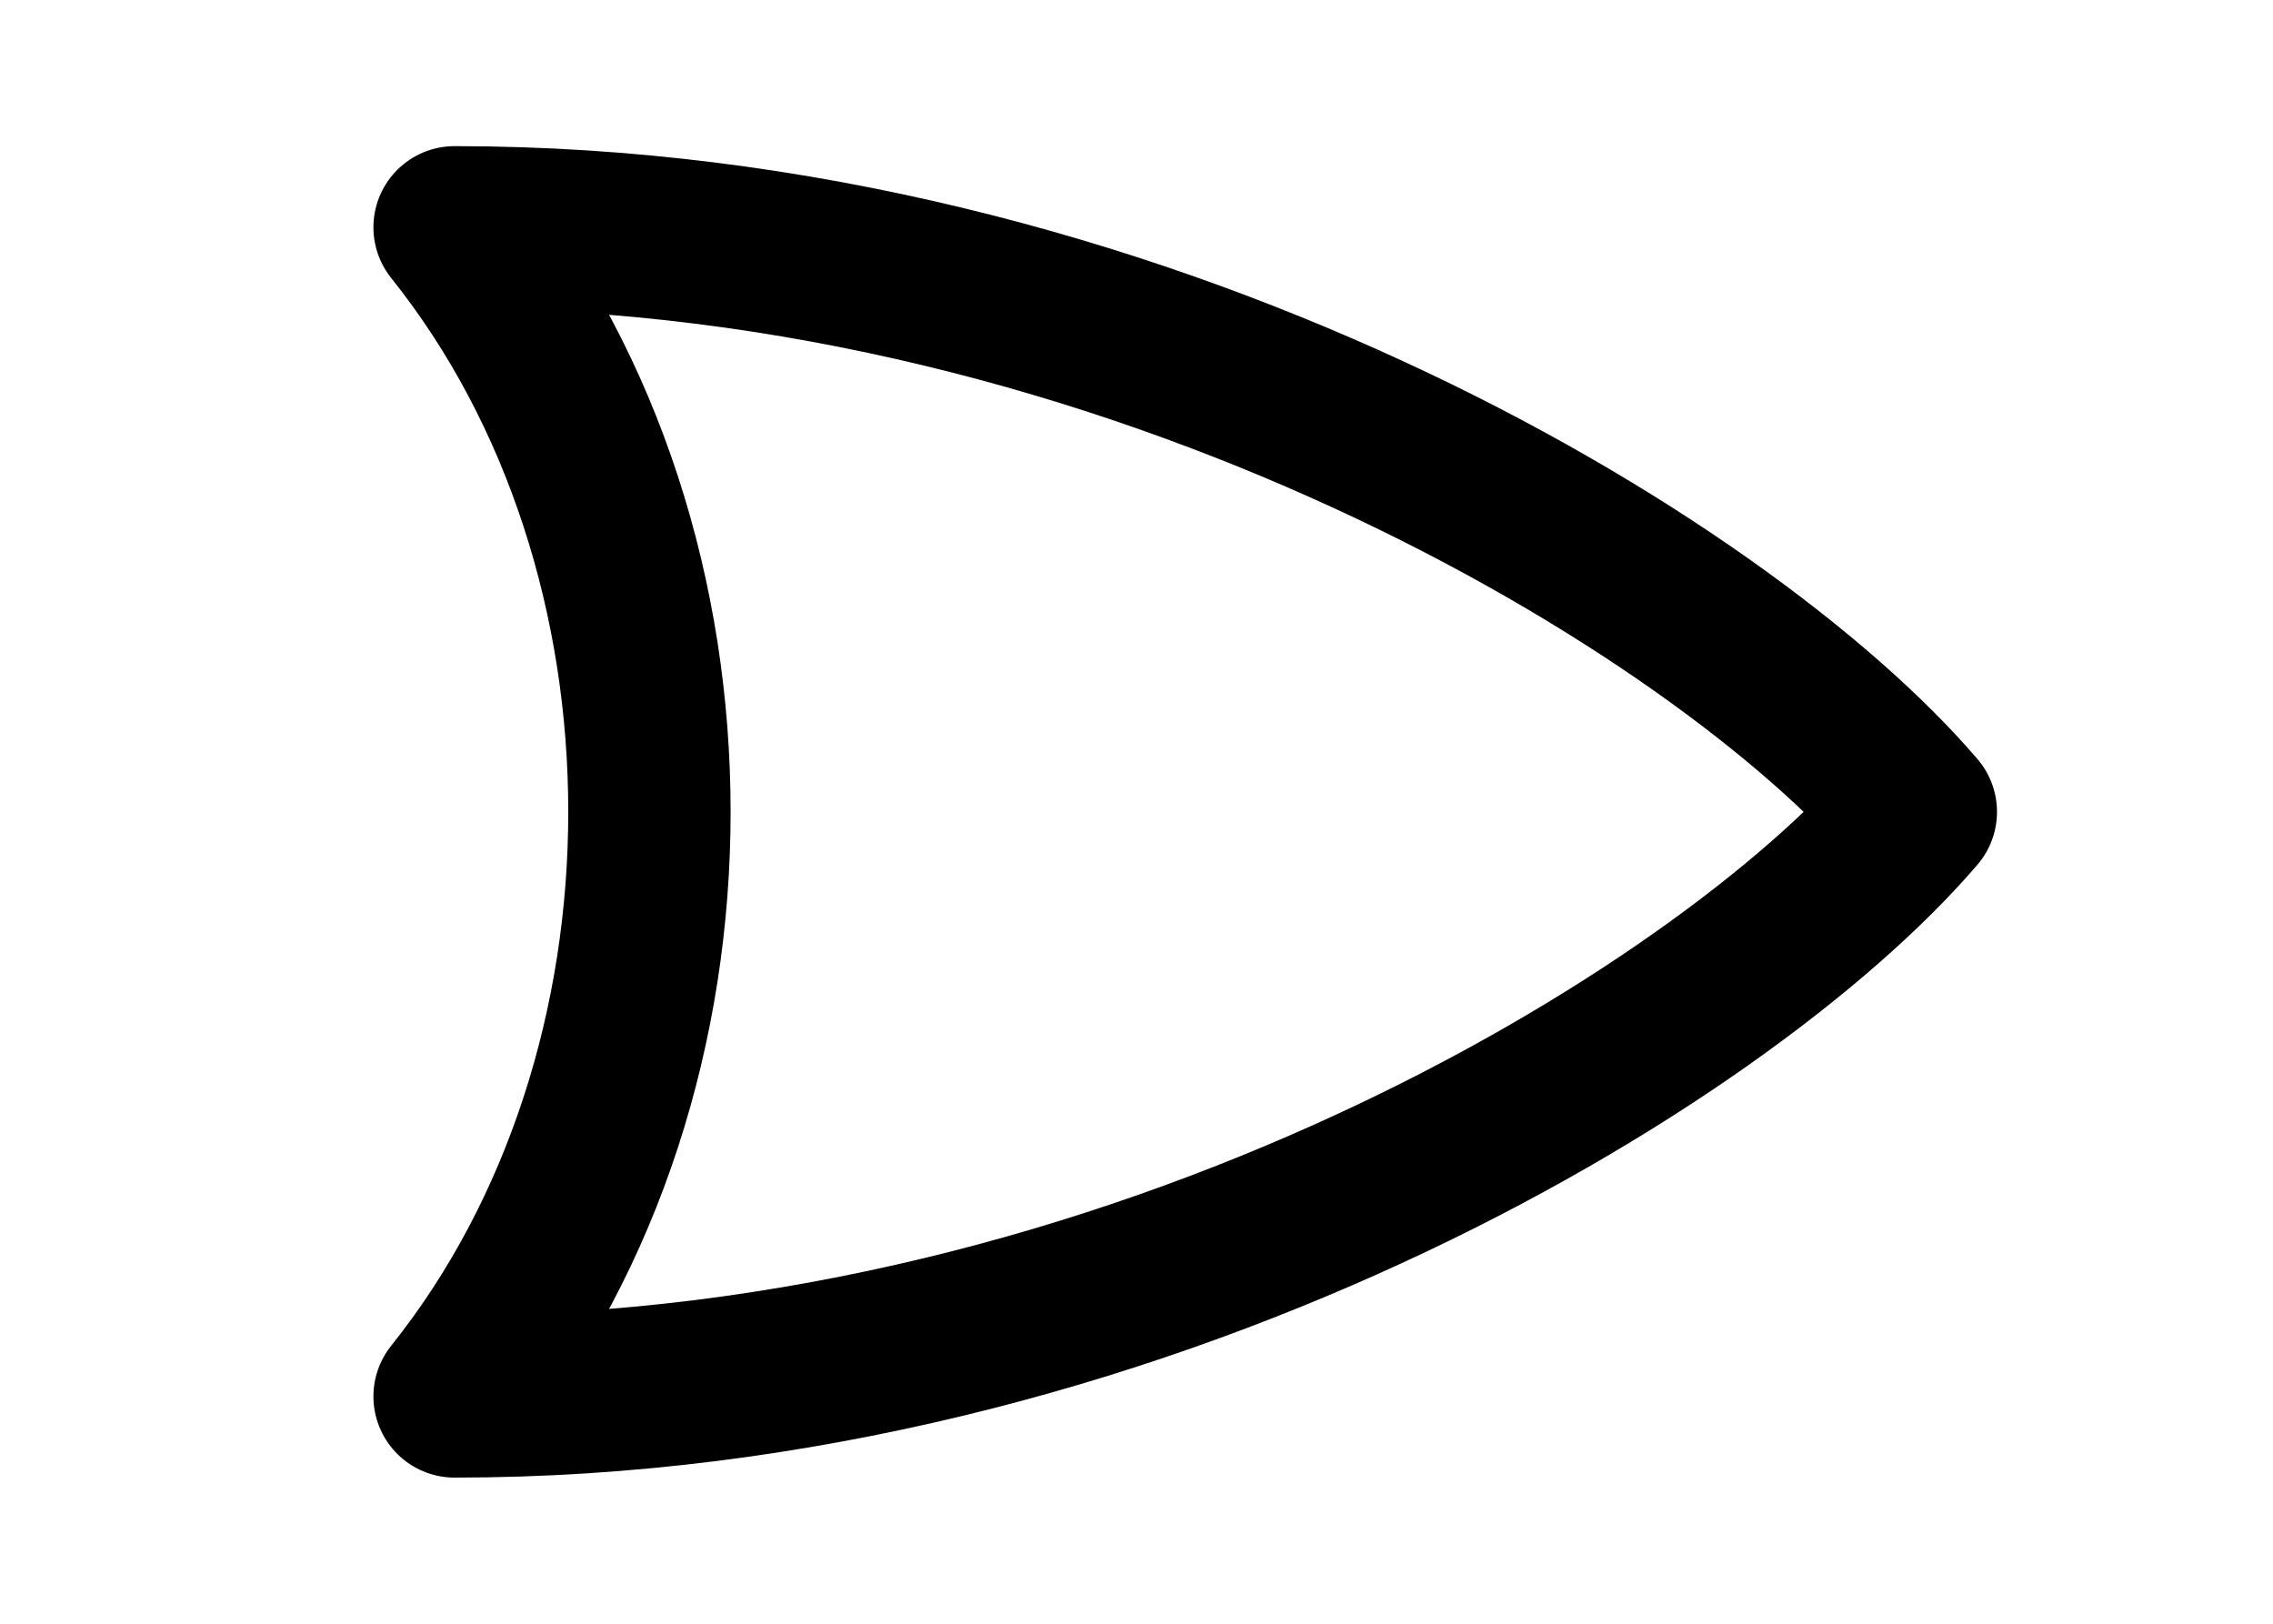
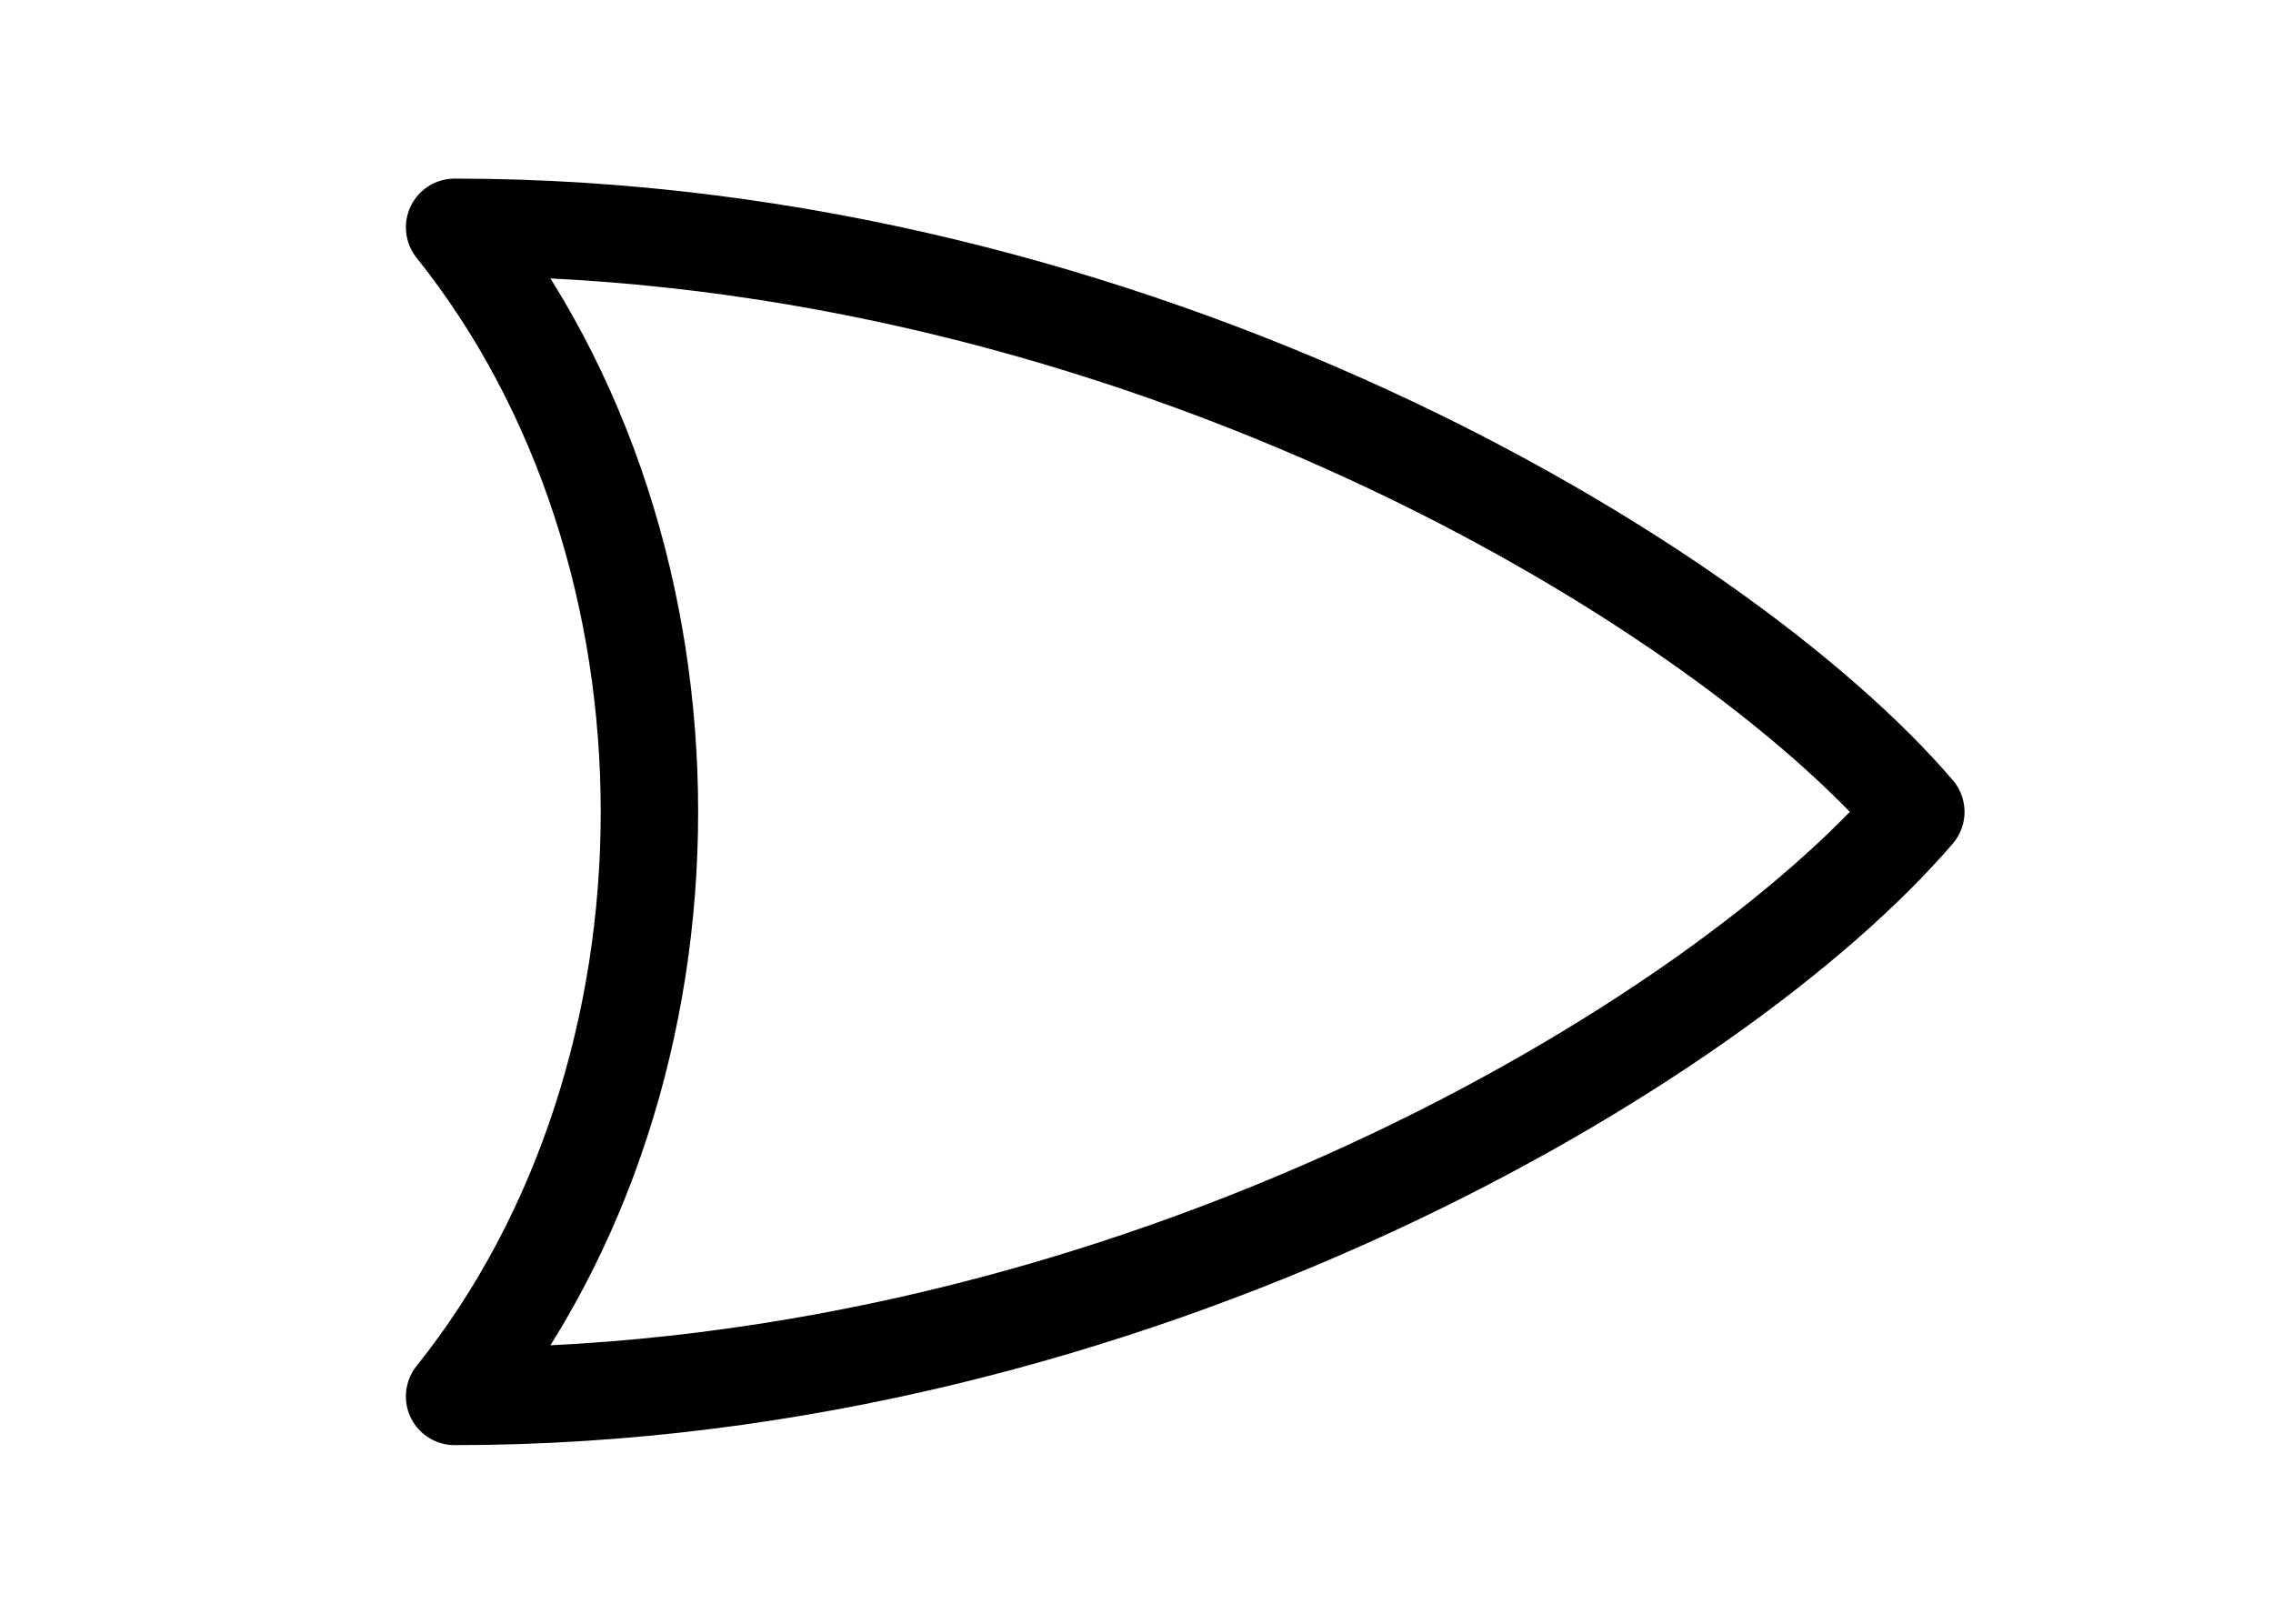
<svg xmlns="http://www.w3.org/2000/svg" viewBox="0 0 140 100">
-   <path d="M28 14             C 70 14, 106 36, 118 50            C 106 64, 70 86, 28 86            C 44 66, 44 34, 28 14 Z" fill="#ffffffff" stroke="#000000" stroke-width="10" stroke-linejoin="round" />
+   <path d="M28 14             C 70 14, 106 36, 118 50            C 106 64, 70 86, 28 86            C 44 66, 44 34, 28 14 Z" fill="#ffffffff" stroke="#000000" stroke-width="6" stroke-linejoin="round" />
</svg>
